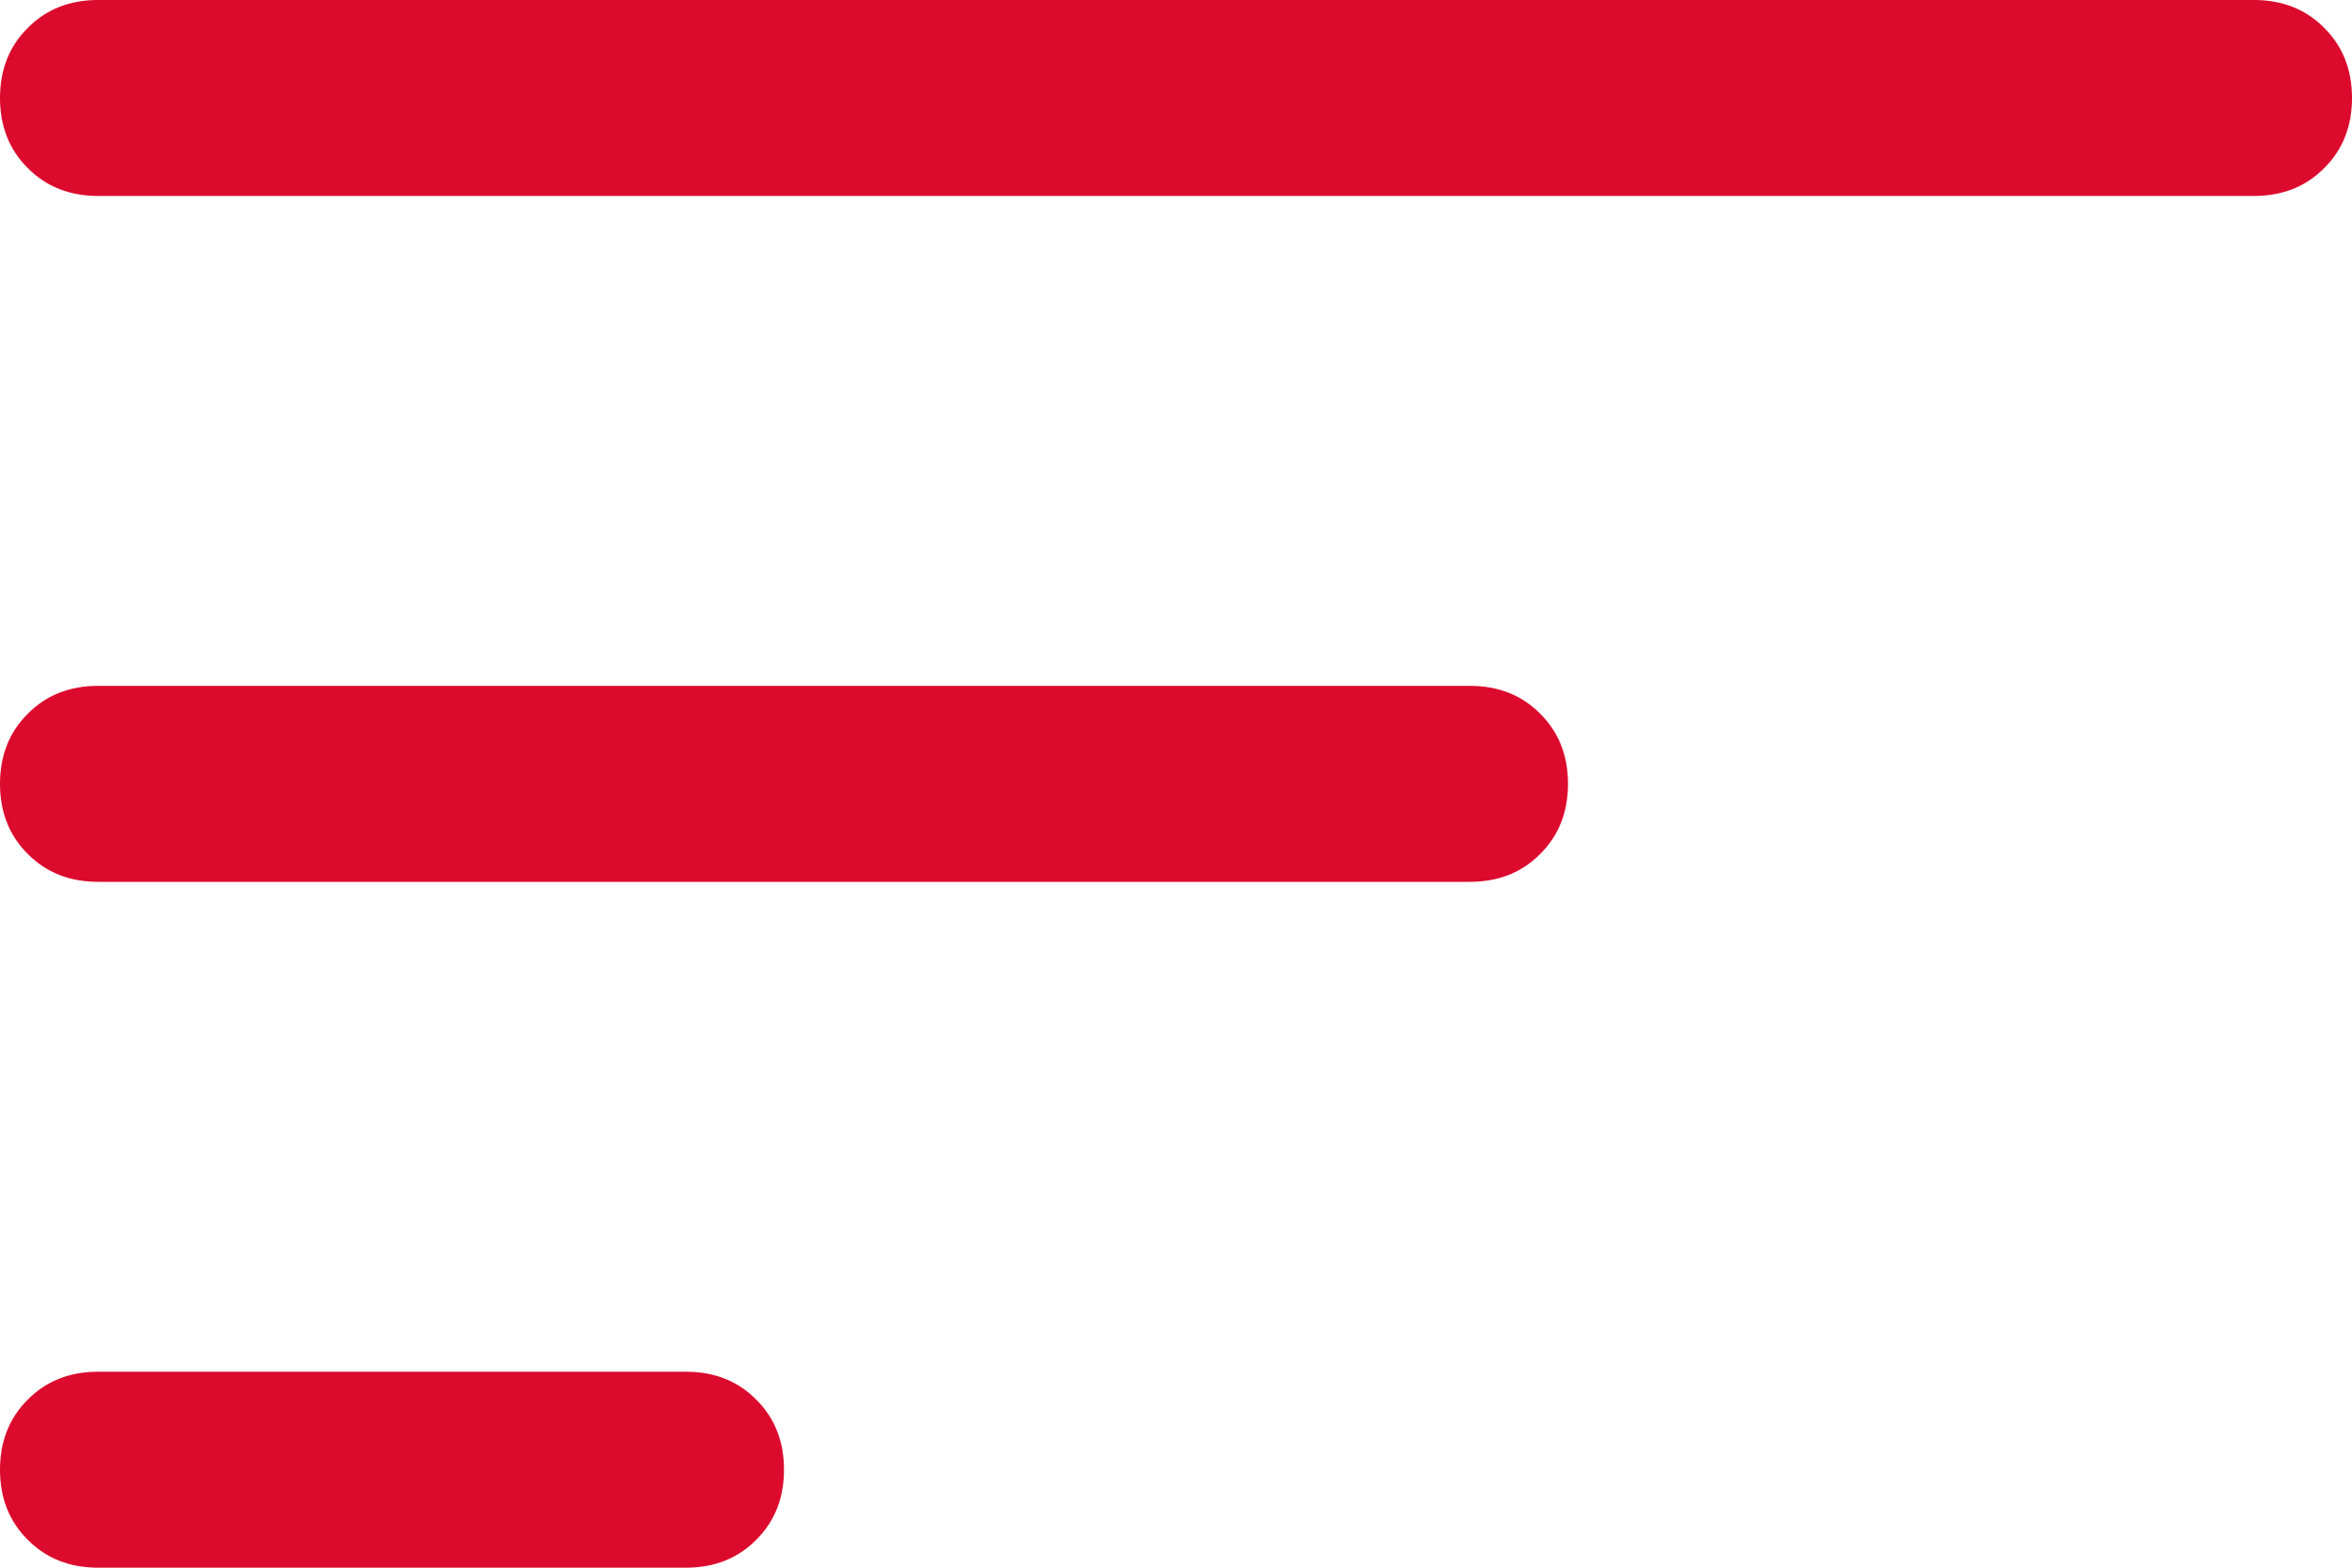
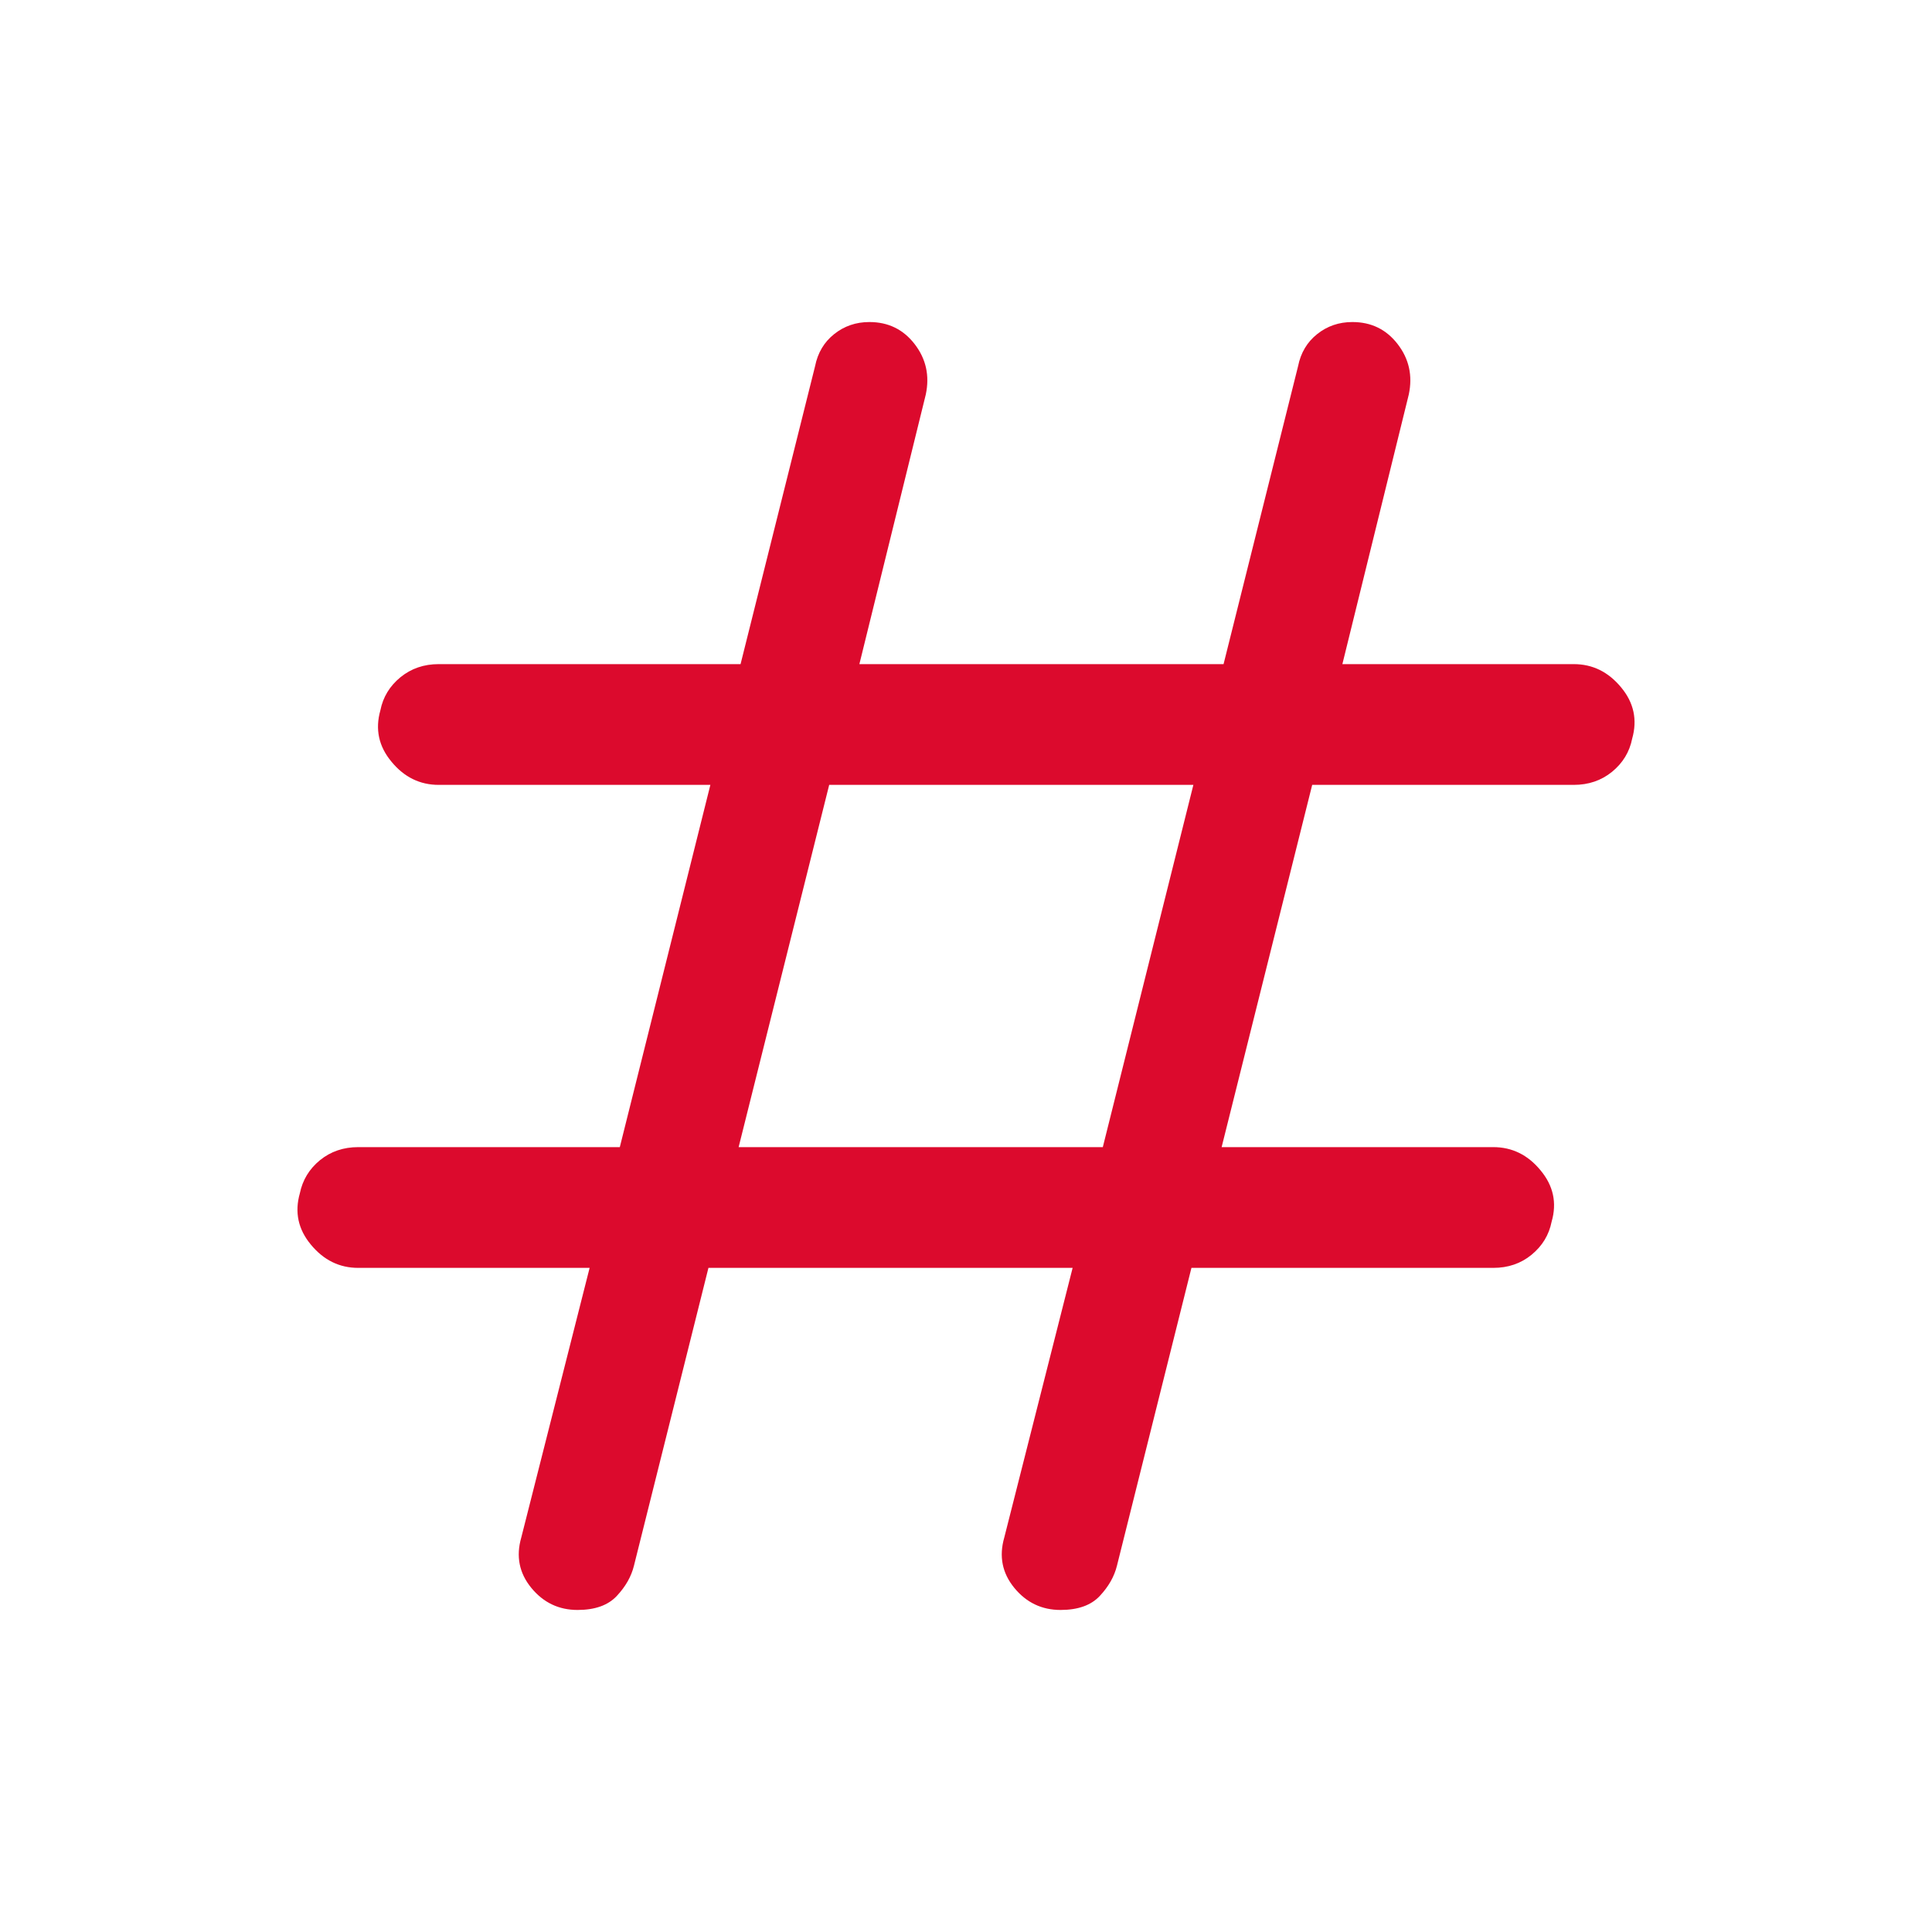
- <svg xmlns="http://www.w3.org/2000/svg" width="12" height="8" viewBox="0 0 12 8" fill="none">
-   <path d="M3.5 8H0.5C0.356 8 0.236 7.953 0.142 7.858C0.047 7.764 0 7.644 0 7.5C0 7.356 0.047 7.236 0.142 7.142C0.236 7.047 0.356 7 0.5 7H3.5C3.644 7 3.764 7.047 3.858 7.142C3.953 7.236 4 7.356 4 7.5C4 7.644 3.953 7.764 3.858 7.858C3.764 7.953 3.644 8 3.5 8ZM11.5 1H0.5C0.356 1 0.236 0.953 0.142 0.858C0.047 0.764 0 0.644 0 0.5C0 0.356 0.047 0.236 0.142 0.142C0.236 0.047 0.356 0 0.5 0H11.5C11.644 0 11.764 0.047 11.858 0.142C11.953 0.236 12 0.356 12 0.5C12 0.644 11.953 0.764 11.858 0.858C11.764 0.953 11.644 1 11.5 1ZM7.5 4.5H0.5C0.356 4.5 0.236 4.453 0.142 4.358C0.047 4.264 0 4.144 0 4C0 3.856 0.047 3.736 0.142 3.642C0.236 3.547 0.356 3.5 0.5 3.5H7.5C7.644 3.5 7.764 3.547 7.858 3.642C7.953 3.736 8 3.856 8 4C8 4.144 7.953 4.264 7.858 4.358C7.764 4.453 7.644 4.5 7.5 4.5Z" fill="#DC0A2D" />
+ <svg xmlns="http://www.w3.org/2000/svg" width="16" height="16" viewBox="0 0 16 16" fill="none">
+   <path d="M4.783 13.333C4.628 13.333 4.5 13.272 4.4 13.15C4.3 13.028 4.272 12.889 4.317 12.733L4.883 10.5H2.967C2.811 10.5 2.681 10.436 2.575 10.308C2.469 10.181 2.439 10.039 2.483 9.883C2.506 9.772 2.561 9.681 2.65 9.608C2.739 9.536 2.844 9.5 2.967 9.5H5.133L5.883 6.5H3.633C3.478 6.5 3.347 6.436 3.242 6.308C3.136 6.181 3.106 6.039 3.15 5.883C3.172 5.772 3.228 5.681 3.317 5.608C3.406 5.536 3.511 5.5 3.633 5.5H6.133L6.75 3.033C6.772 2.922 6.825 2.833 6.908 2.767C6.992 2.7 7.089 2.667 7.2 2.667C7.356 2.667 7.481 2.728 7.575 2.85C7.669 2.972 7.7 3.111 7.667 3.267L7.117 5.5H10.133L10.75 3.033C10.772 2.922 10.825 2.833 10.908 2.767C10.992 2.7 11.089 2.667 11.2 2.667C11.356 2.667 11.481 2.728 11.575 2.85C11.669 2.972 11.7 3.111 11.667 3.267L11.117 5.5H13.033C13.189 5.5 13.319 5.564 13.425 5.692C13.531 5.819 13.561 5.961 13.517 6.117C13.495 6.228 13.439 6.319 13.35 6.392C13.261 6.464 13.156 6.5 13.033 6.5H10.867L10.117 9.5H12.367C12.522 9.5 12.653 9.564 12.758 9.692C12.864 9.819 12.895 9.961 12.85 10.117C12.828 10.228 12.772 10.319 12.683 10.392C12.595 10.464 12.489 10.5 12.367 10.5H9.867L9.25 12.967C9.228 13.056 9.181 13.139 9.108 13.217C9.036 13.294 8.928 13.333 8.783 13.333C8.628 13.333 8.5 13.272 8.4 13.15C8.3 13.028 8.272 12.889 8.317 12.733L8.883 10.5H5.867L5.25 12.967C5.228 13.056 5.181 13.139 5.108 13.217C5.036 13.294 4.928 13.333 4.783 13.333ZM6.117 9.5H9.133L9.883 6.5H6.867L6.117 9.5Z" fill="#DC0A2D" />
</svg>
